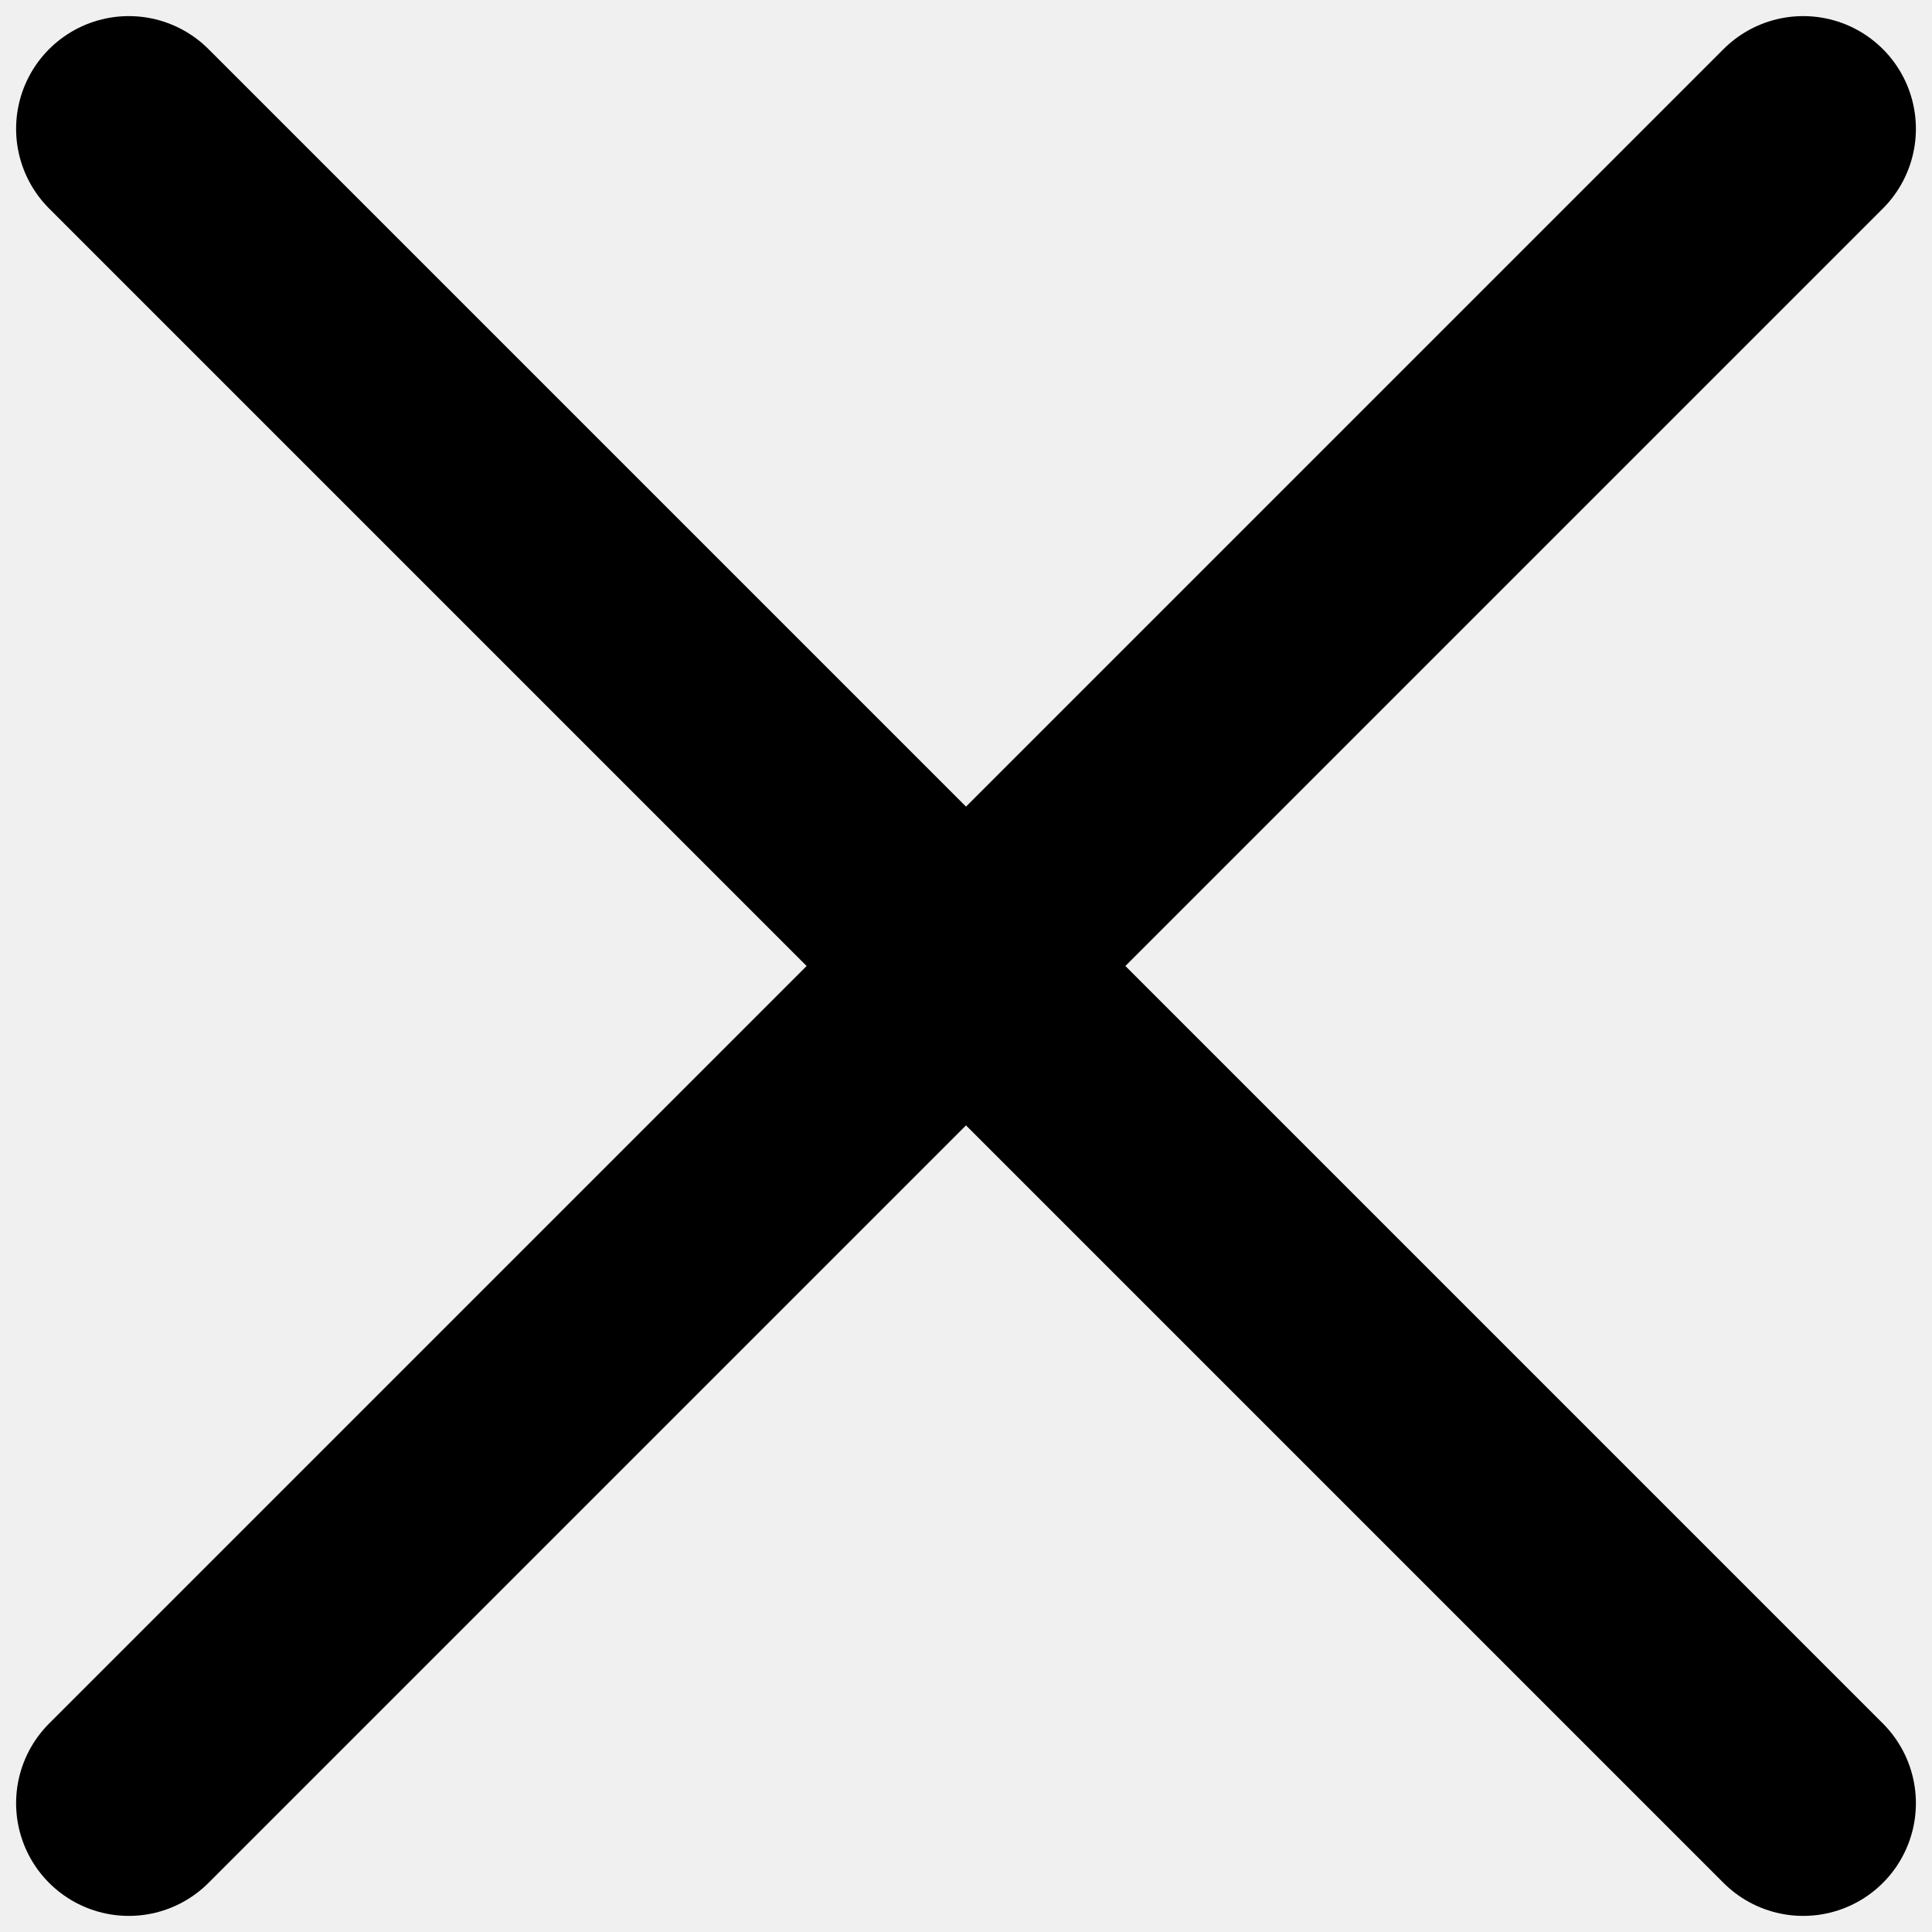
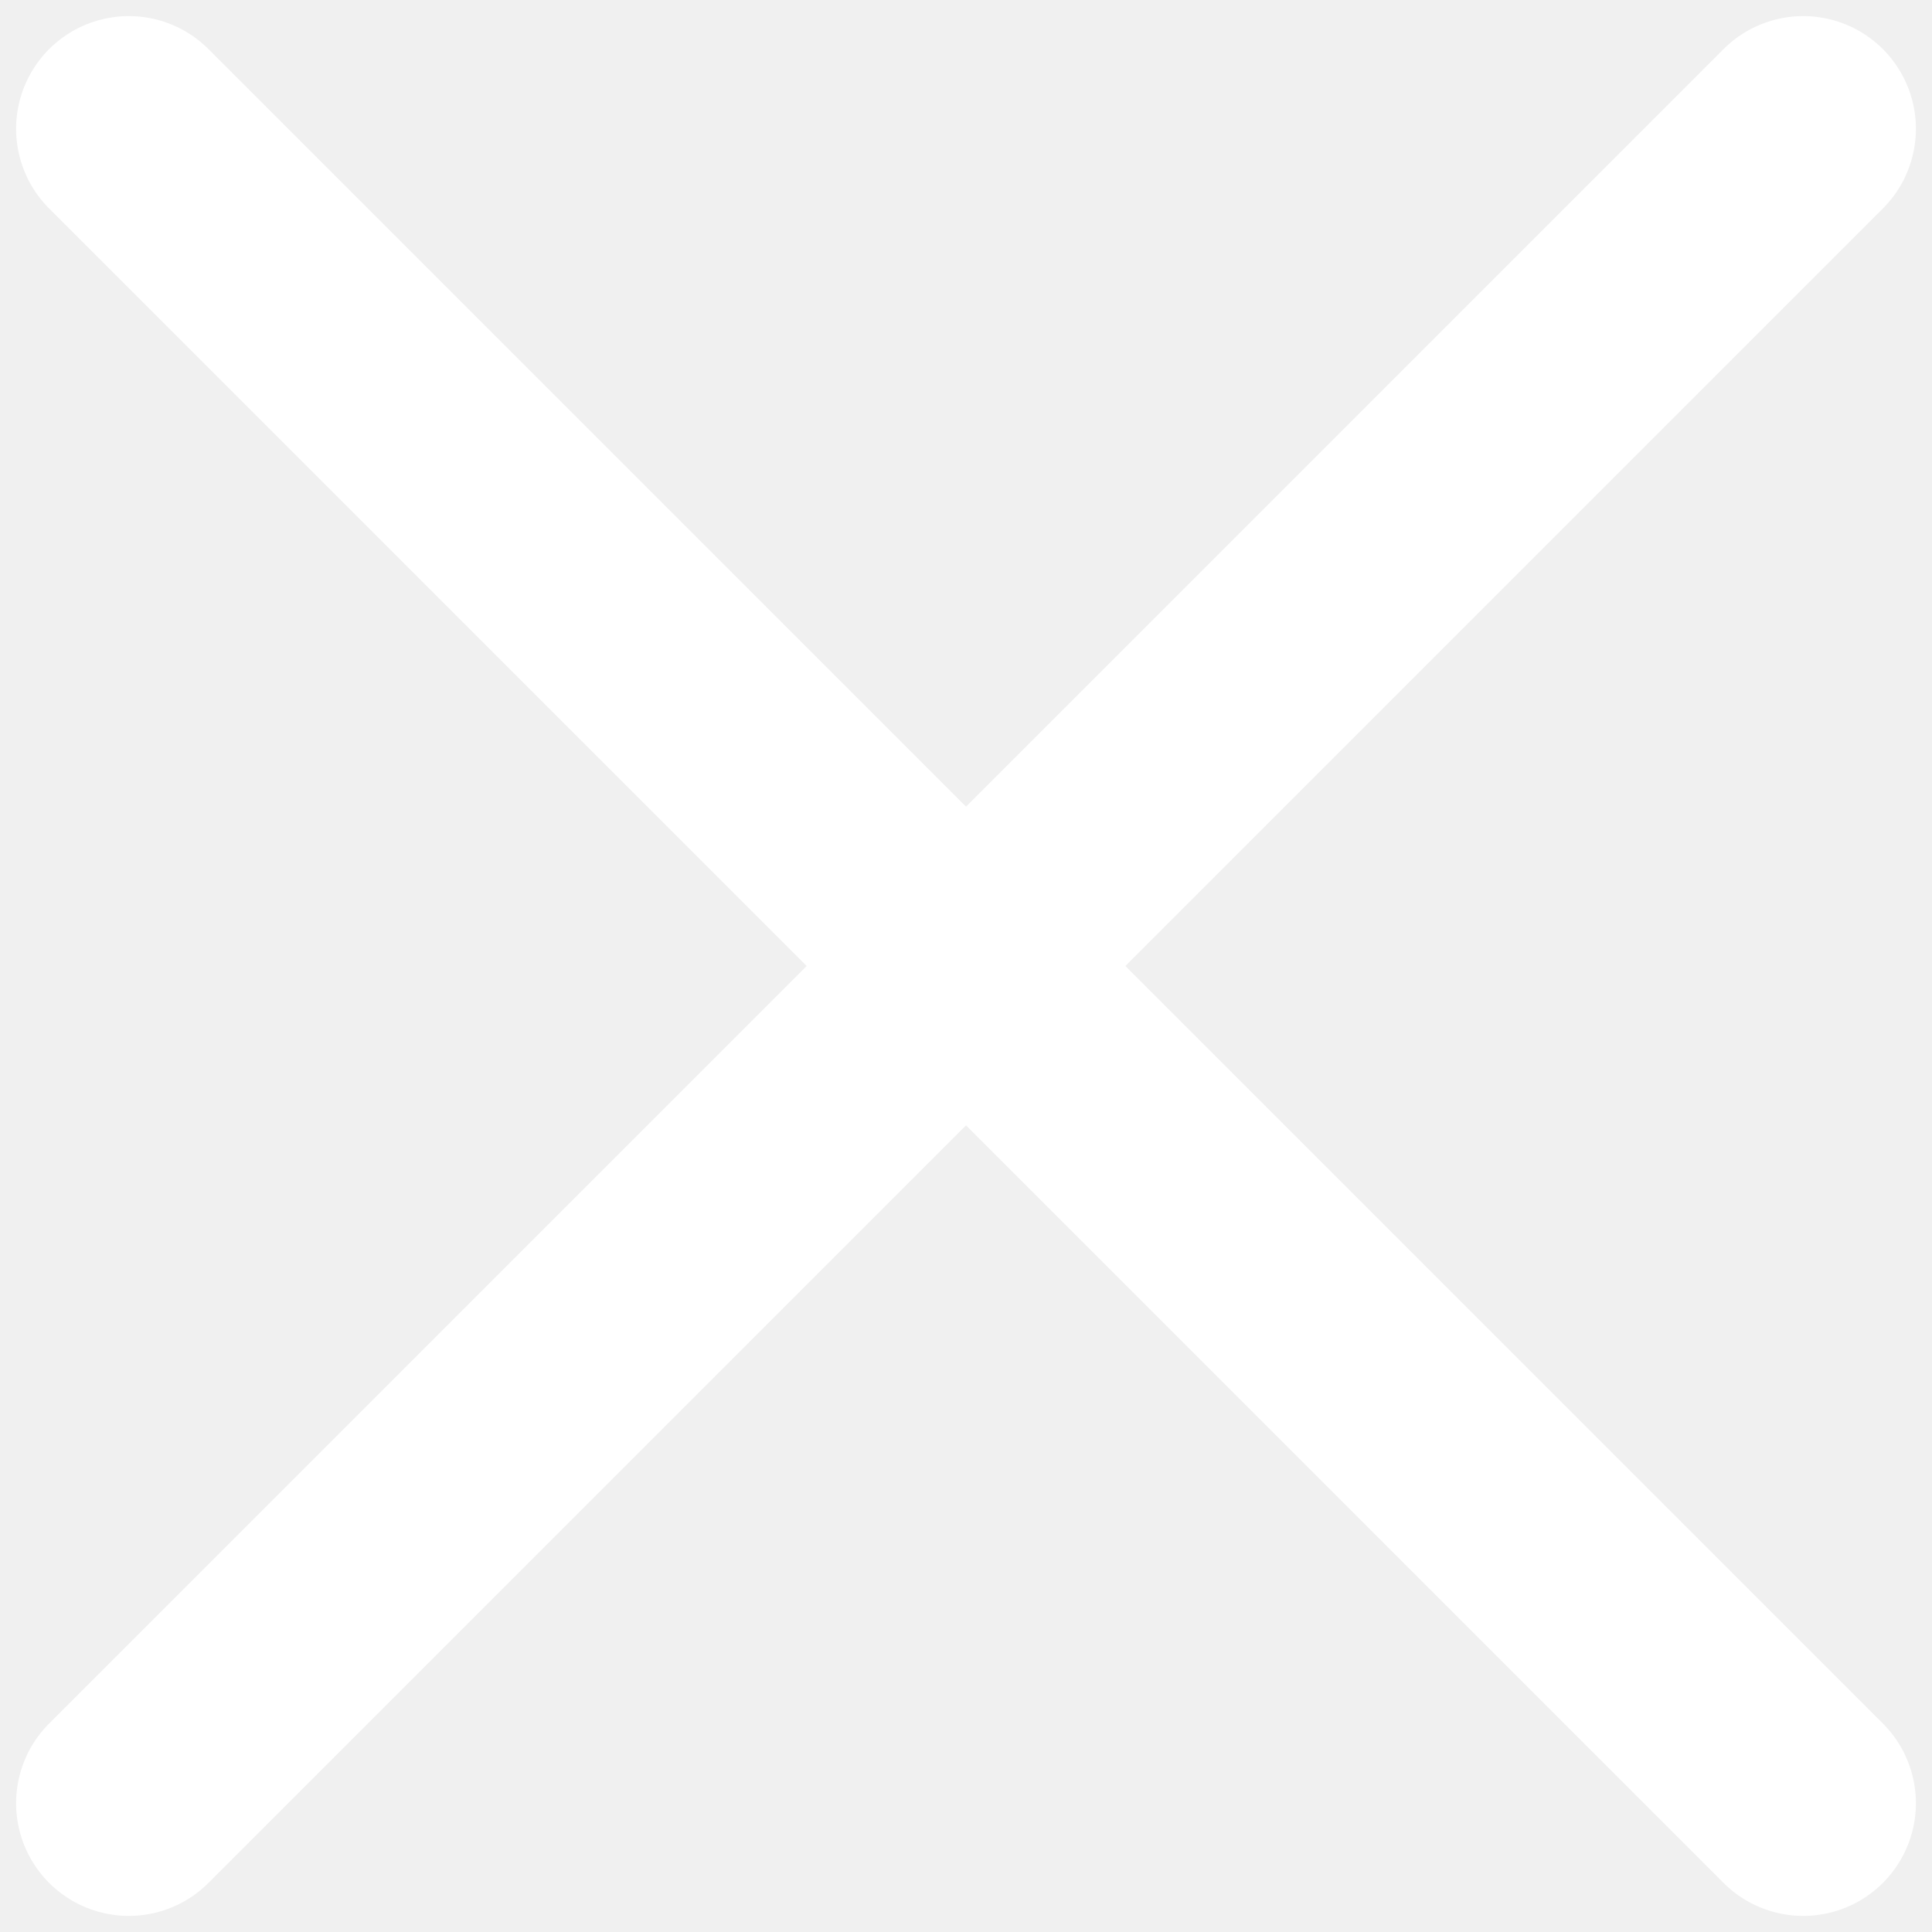
<svg xmlns="http://www.w3.org/2000/svg" width="60px" height="60px" viewBox="0 0 60 60" version="1.1">
  <g id="cross" stroke="none" stroke-width="1" fill="none" fill-rule="evenodd" stroke-linecap="round">
-     <line x1="4" y1="4" x2="56" y2="56" id="Path-41" stroke="#000000" stroke-width="7" />
-     <line x1="56" y1="4" x2="4" y2="56" id="Path-41" stroke="#000000" stroke-width="7" />
+     <line x1="4" y1="4" x2="56" y2="56" id="Path-41" stroke="#ffffff" stroke-width="7" />
+     <line x1="56" y1="4" x2="4" y2="56" id="Path-41" stroke="#ffffff" stroke-width="7" />
  </g>
</svg>
